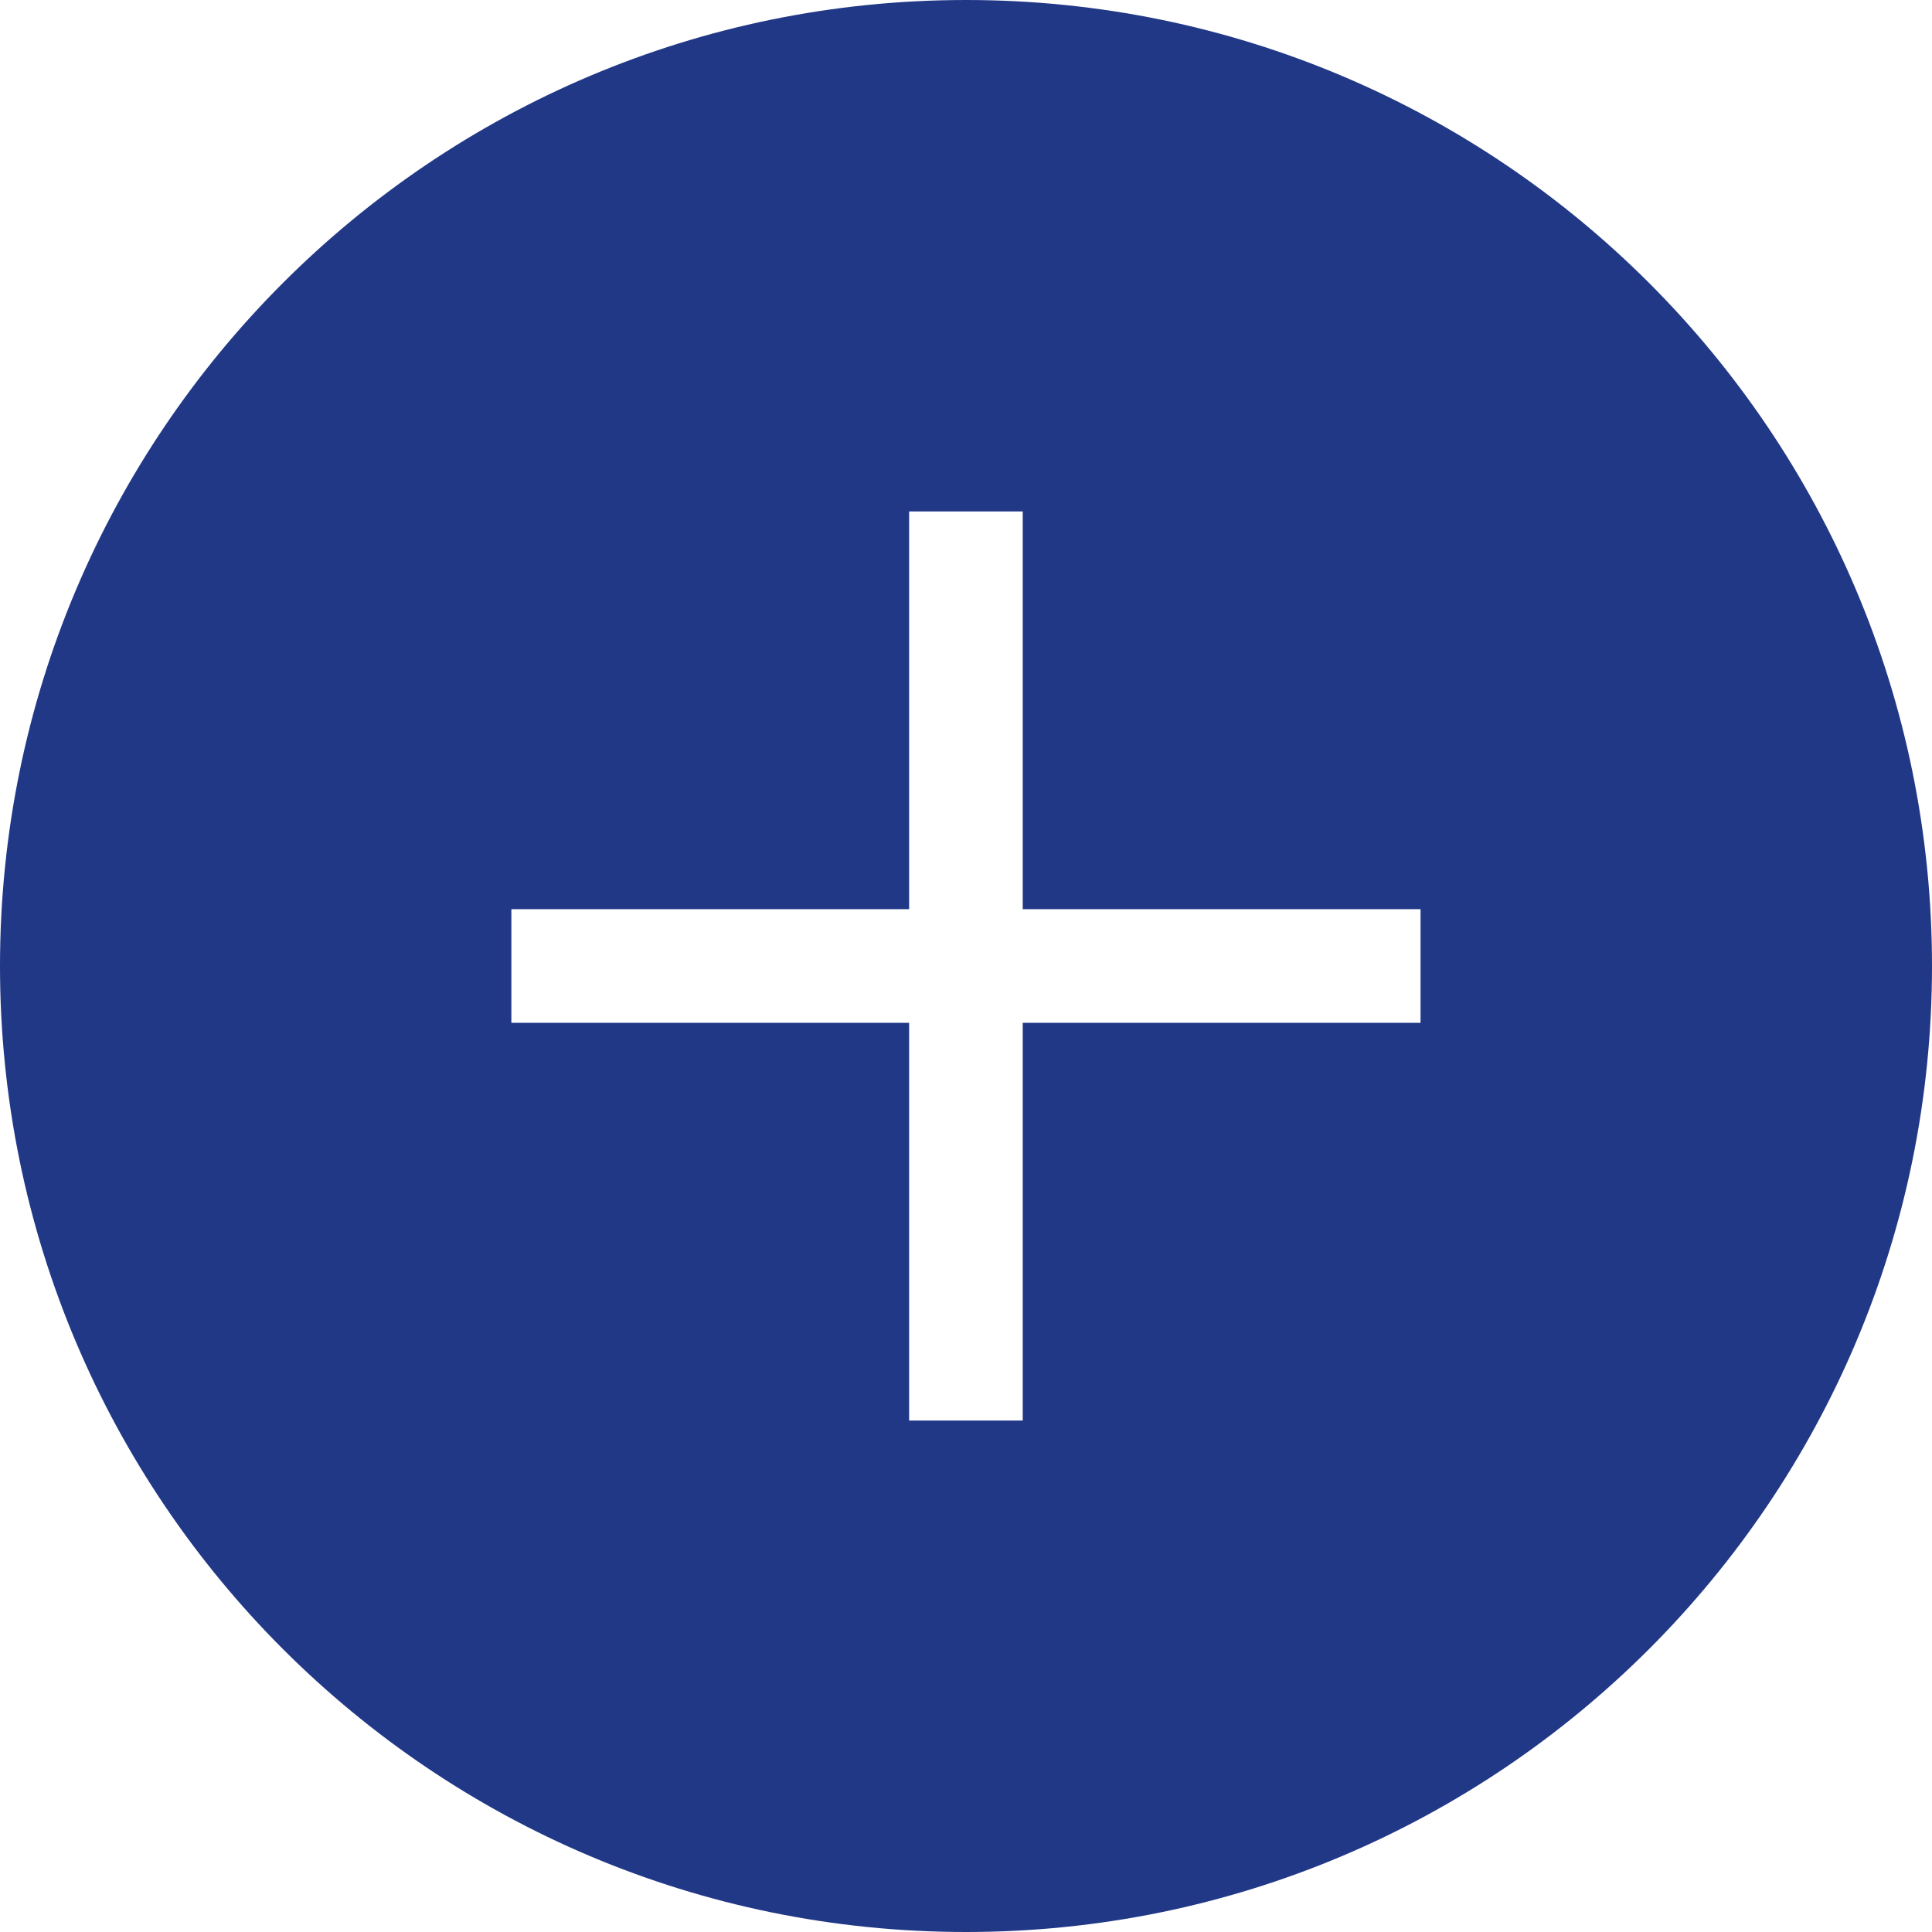
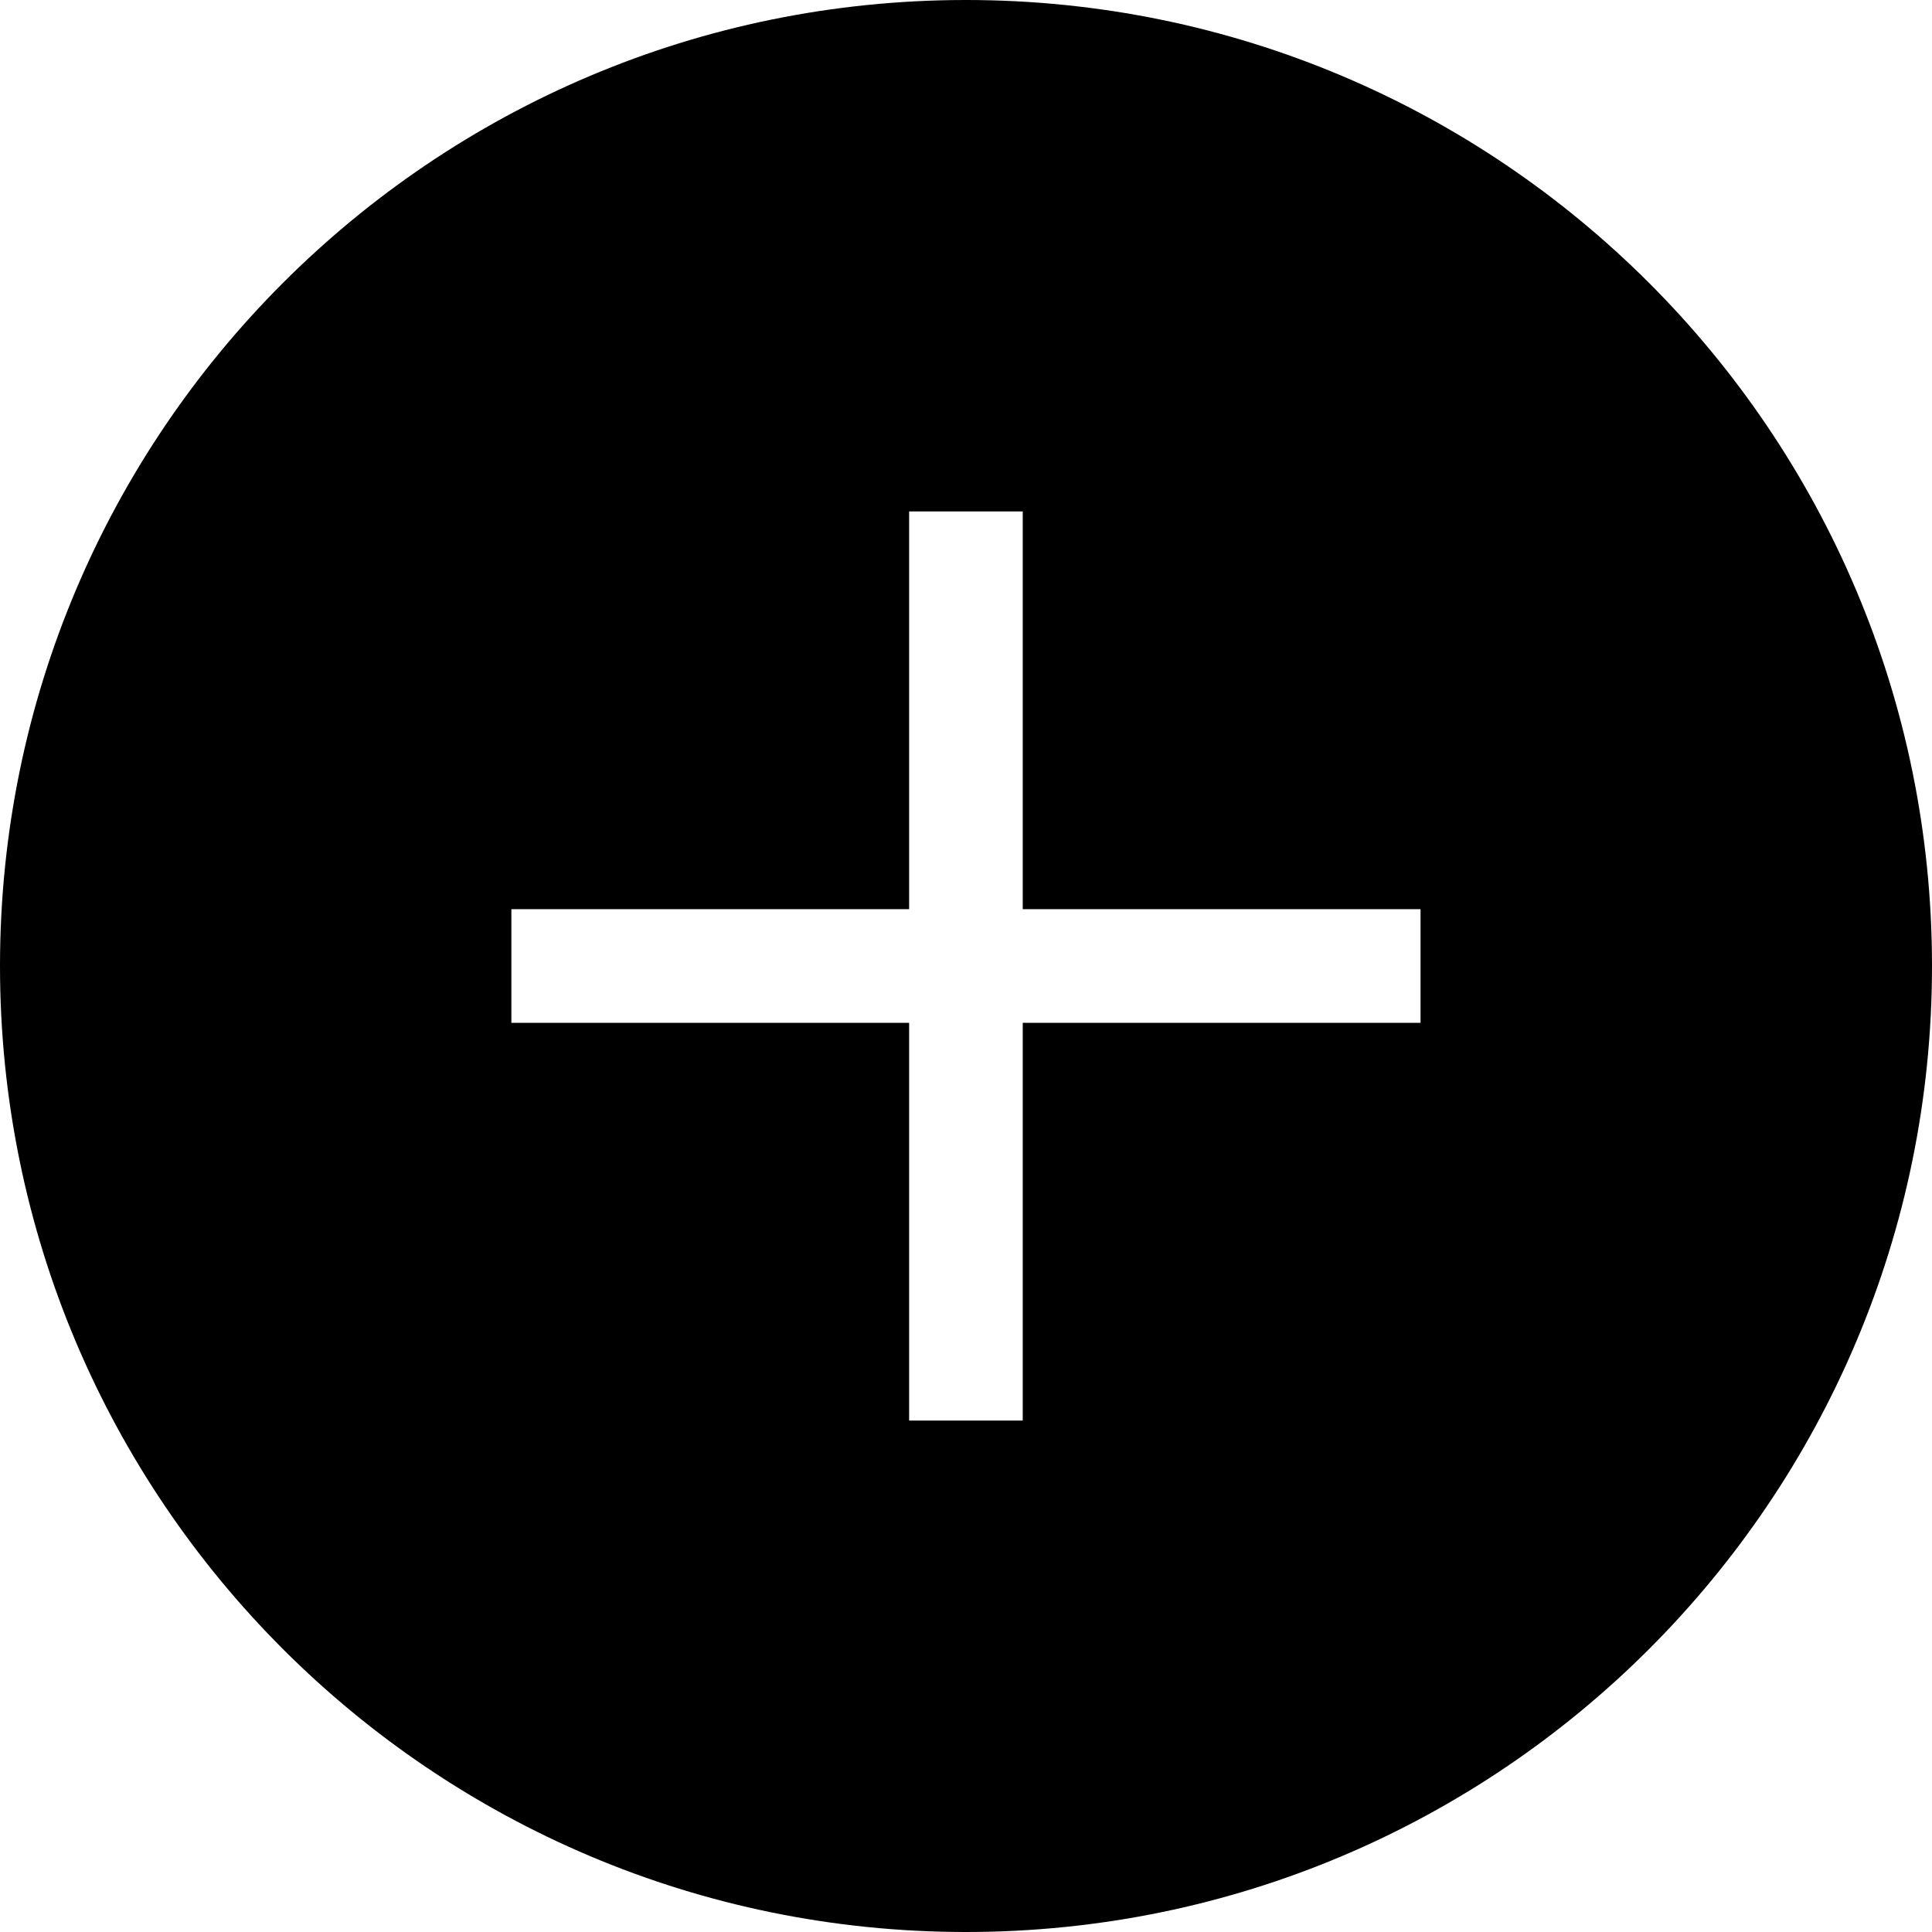
- <svg xmlns="http://www.w3.org/2000/svg" viewBox="0 0 41 41" fill="none" id="plus">
-   <path fill-rule="evenodd" clip-rule="evenodd" d="M20.5 41C31.822 41 41 31.822 41 20.5C41 9.178 31.822 0 20.5 0C9.178 0 0 9.178 0 20.5C0 31.822 9.178 41 20.5 41ZM21.704 10.853H19.293V19.294H10.852V21.706H19.293V30.147H21.704V21.706H30.146V19.294H21.704V10.853Z" fill="#213887" />
+ <svg xmlns="http://www.w3.org/2000/svg" viewBox="0 0 41 41" id="plus">
+   <path fill-rule="evenodd" clip-rule="evenodd" d="M20.5 41C31.822 41 41 31.822 41 20.5C41 9.178 31.822 0 20.5 0C9.178 0 0 9.178 0 20.5C0 31.822 9.178 41 20.5 41ZM21.704 10.853H19.293V19.294H10.852V21.706H19.293V30.147H21.704V21.706H30.146V19.294H21.704V10.853Z" />
</svg>
